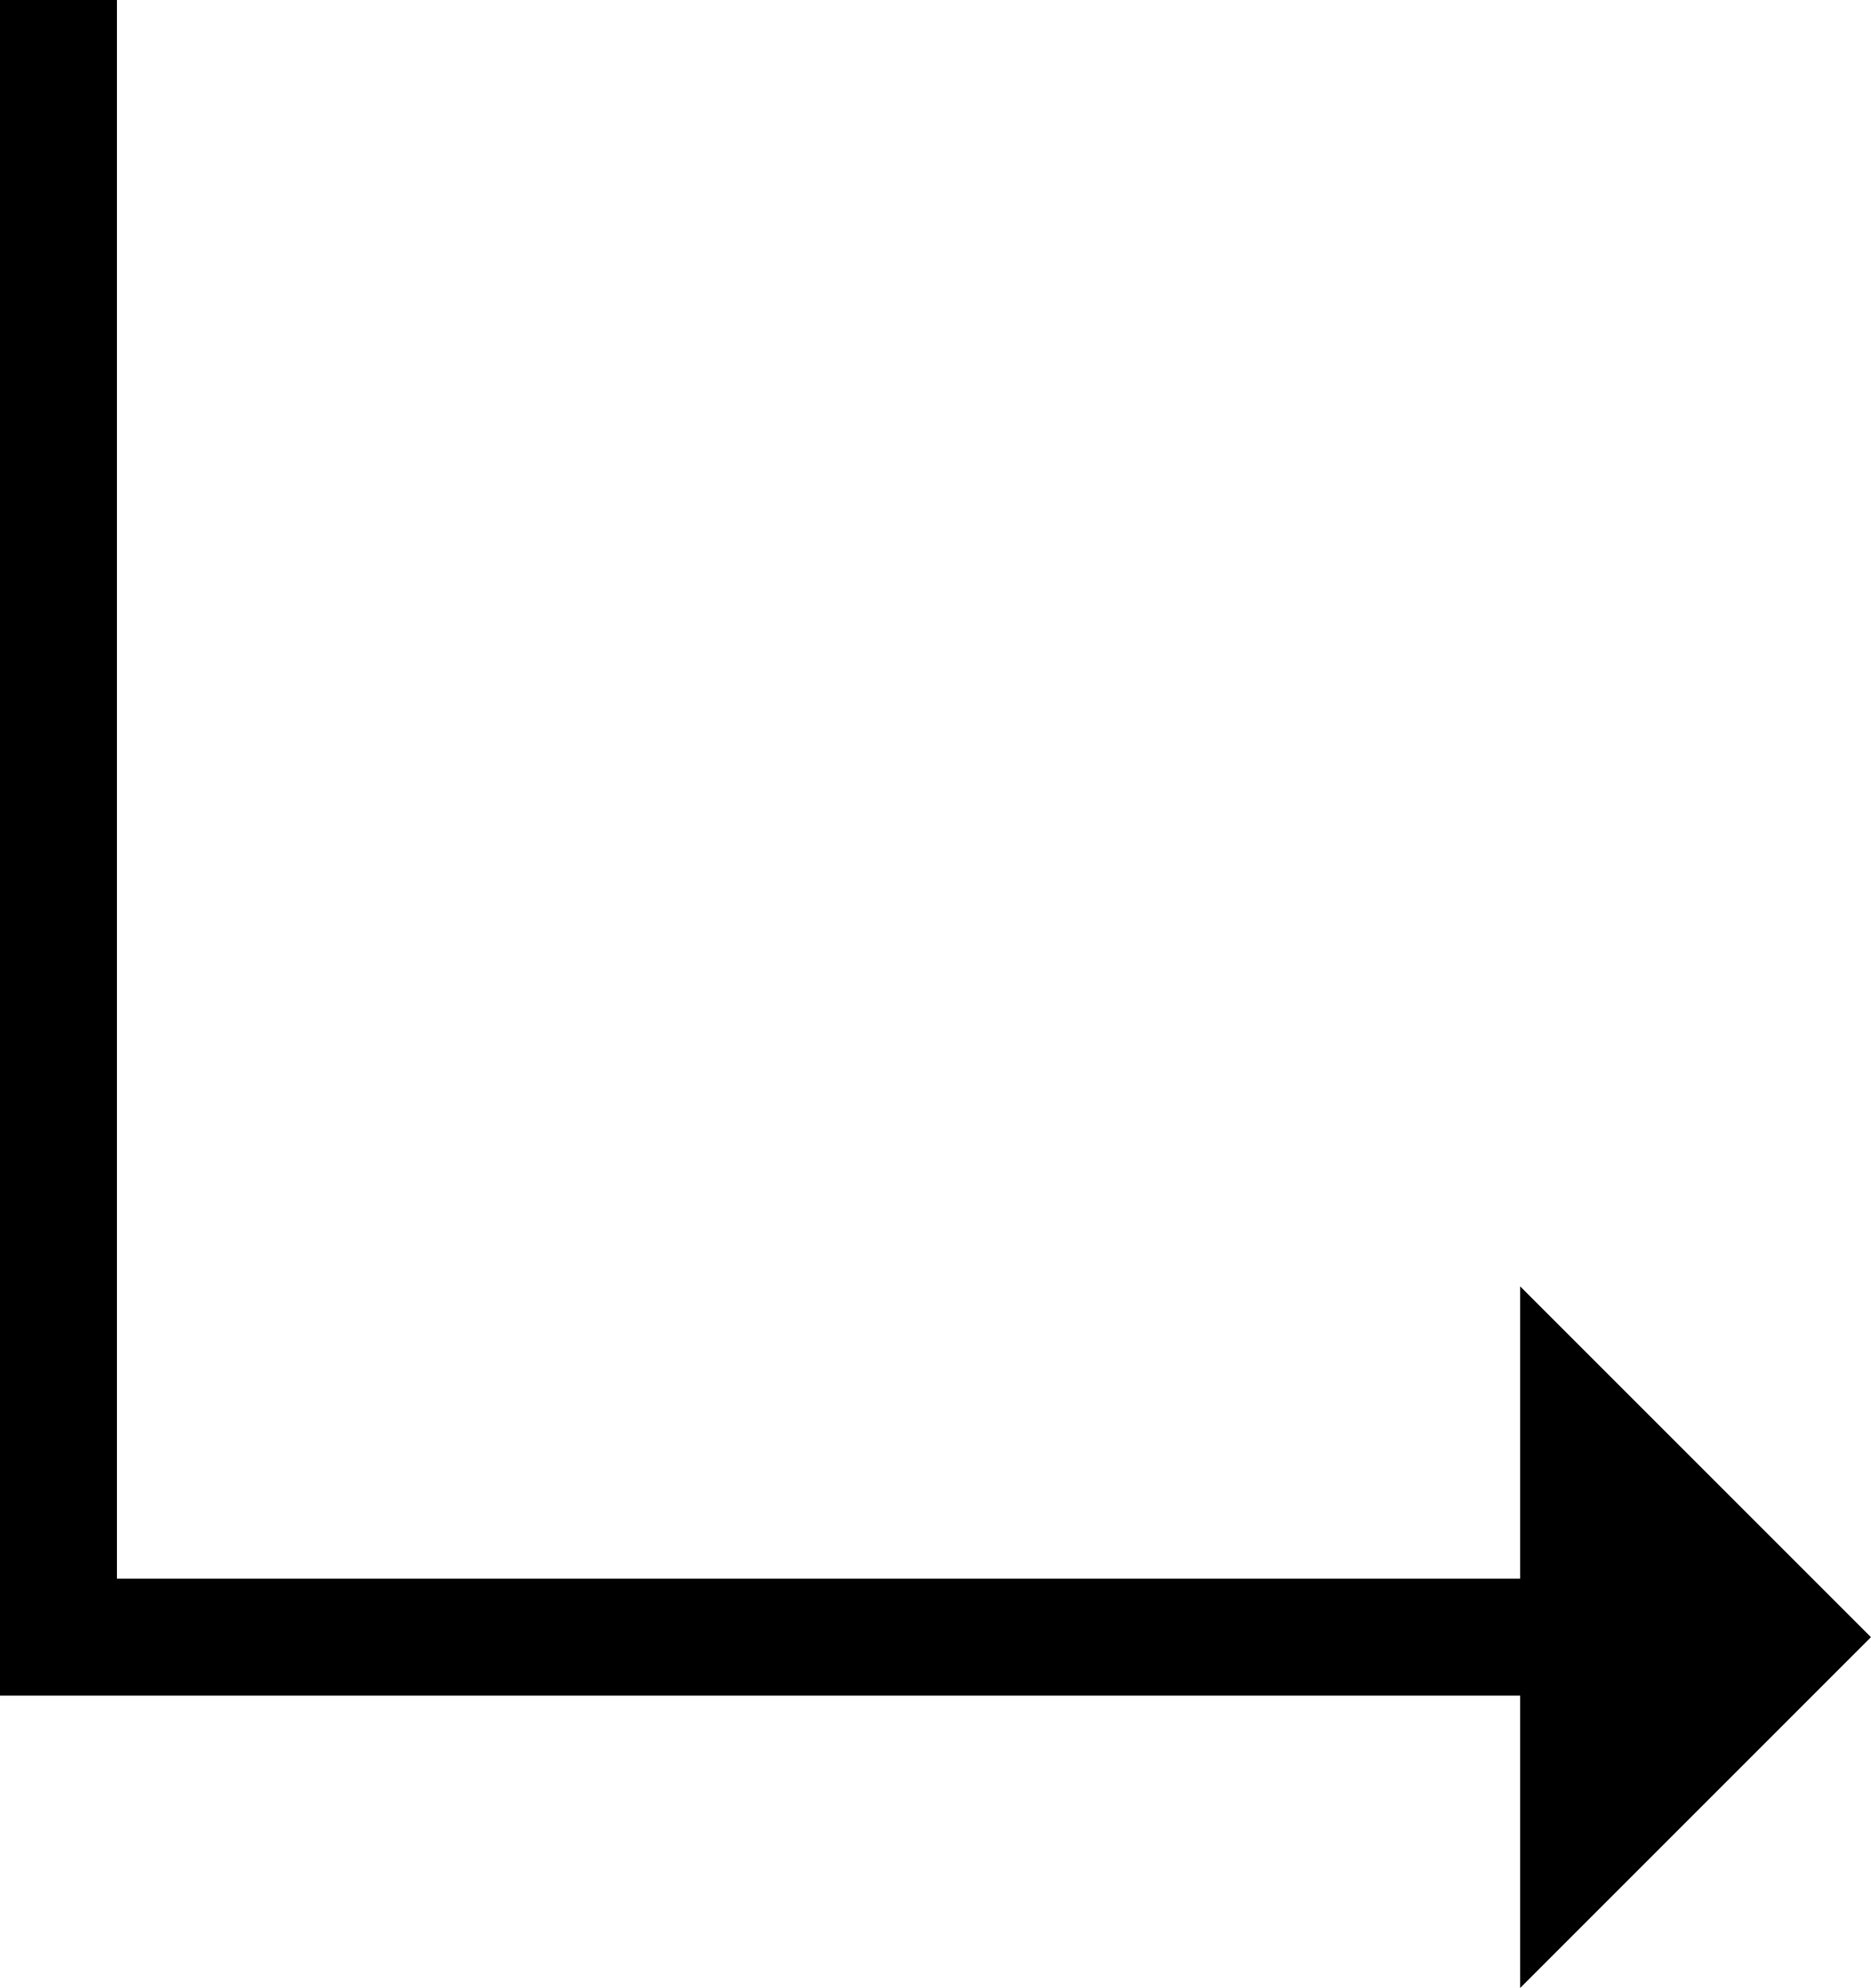
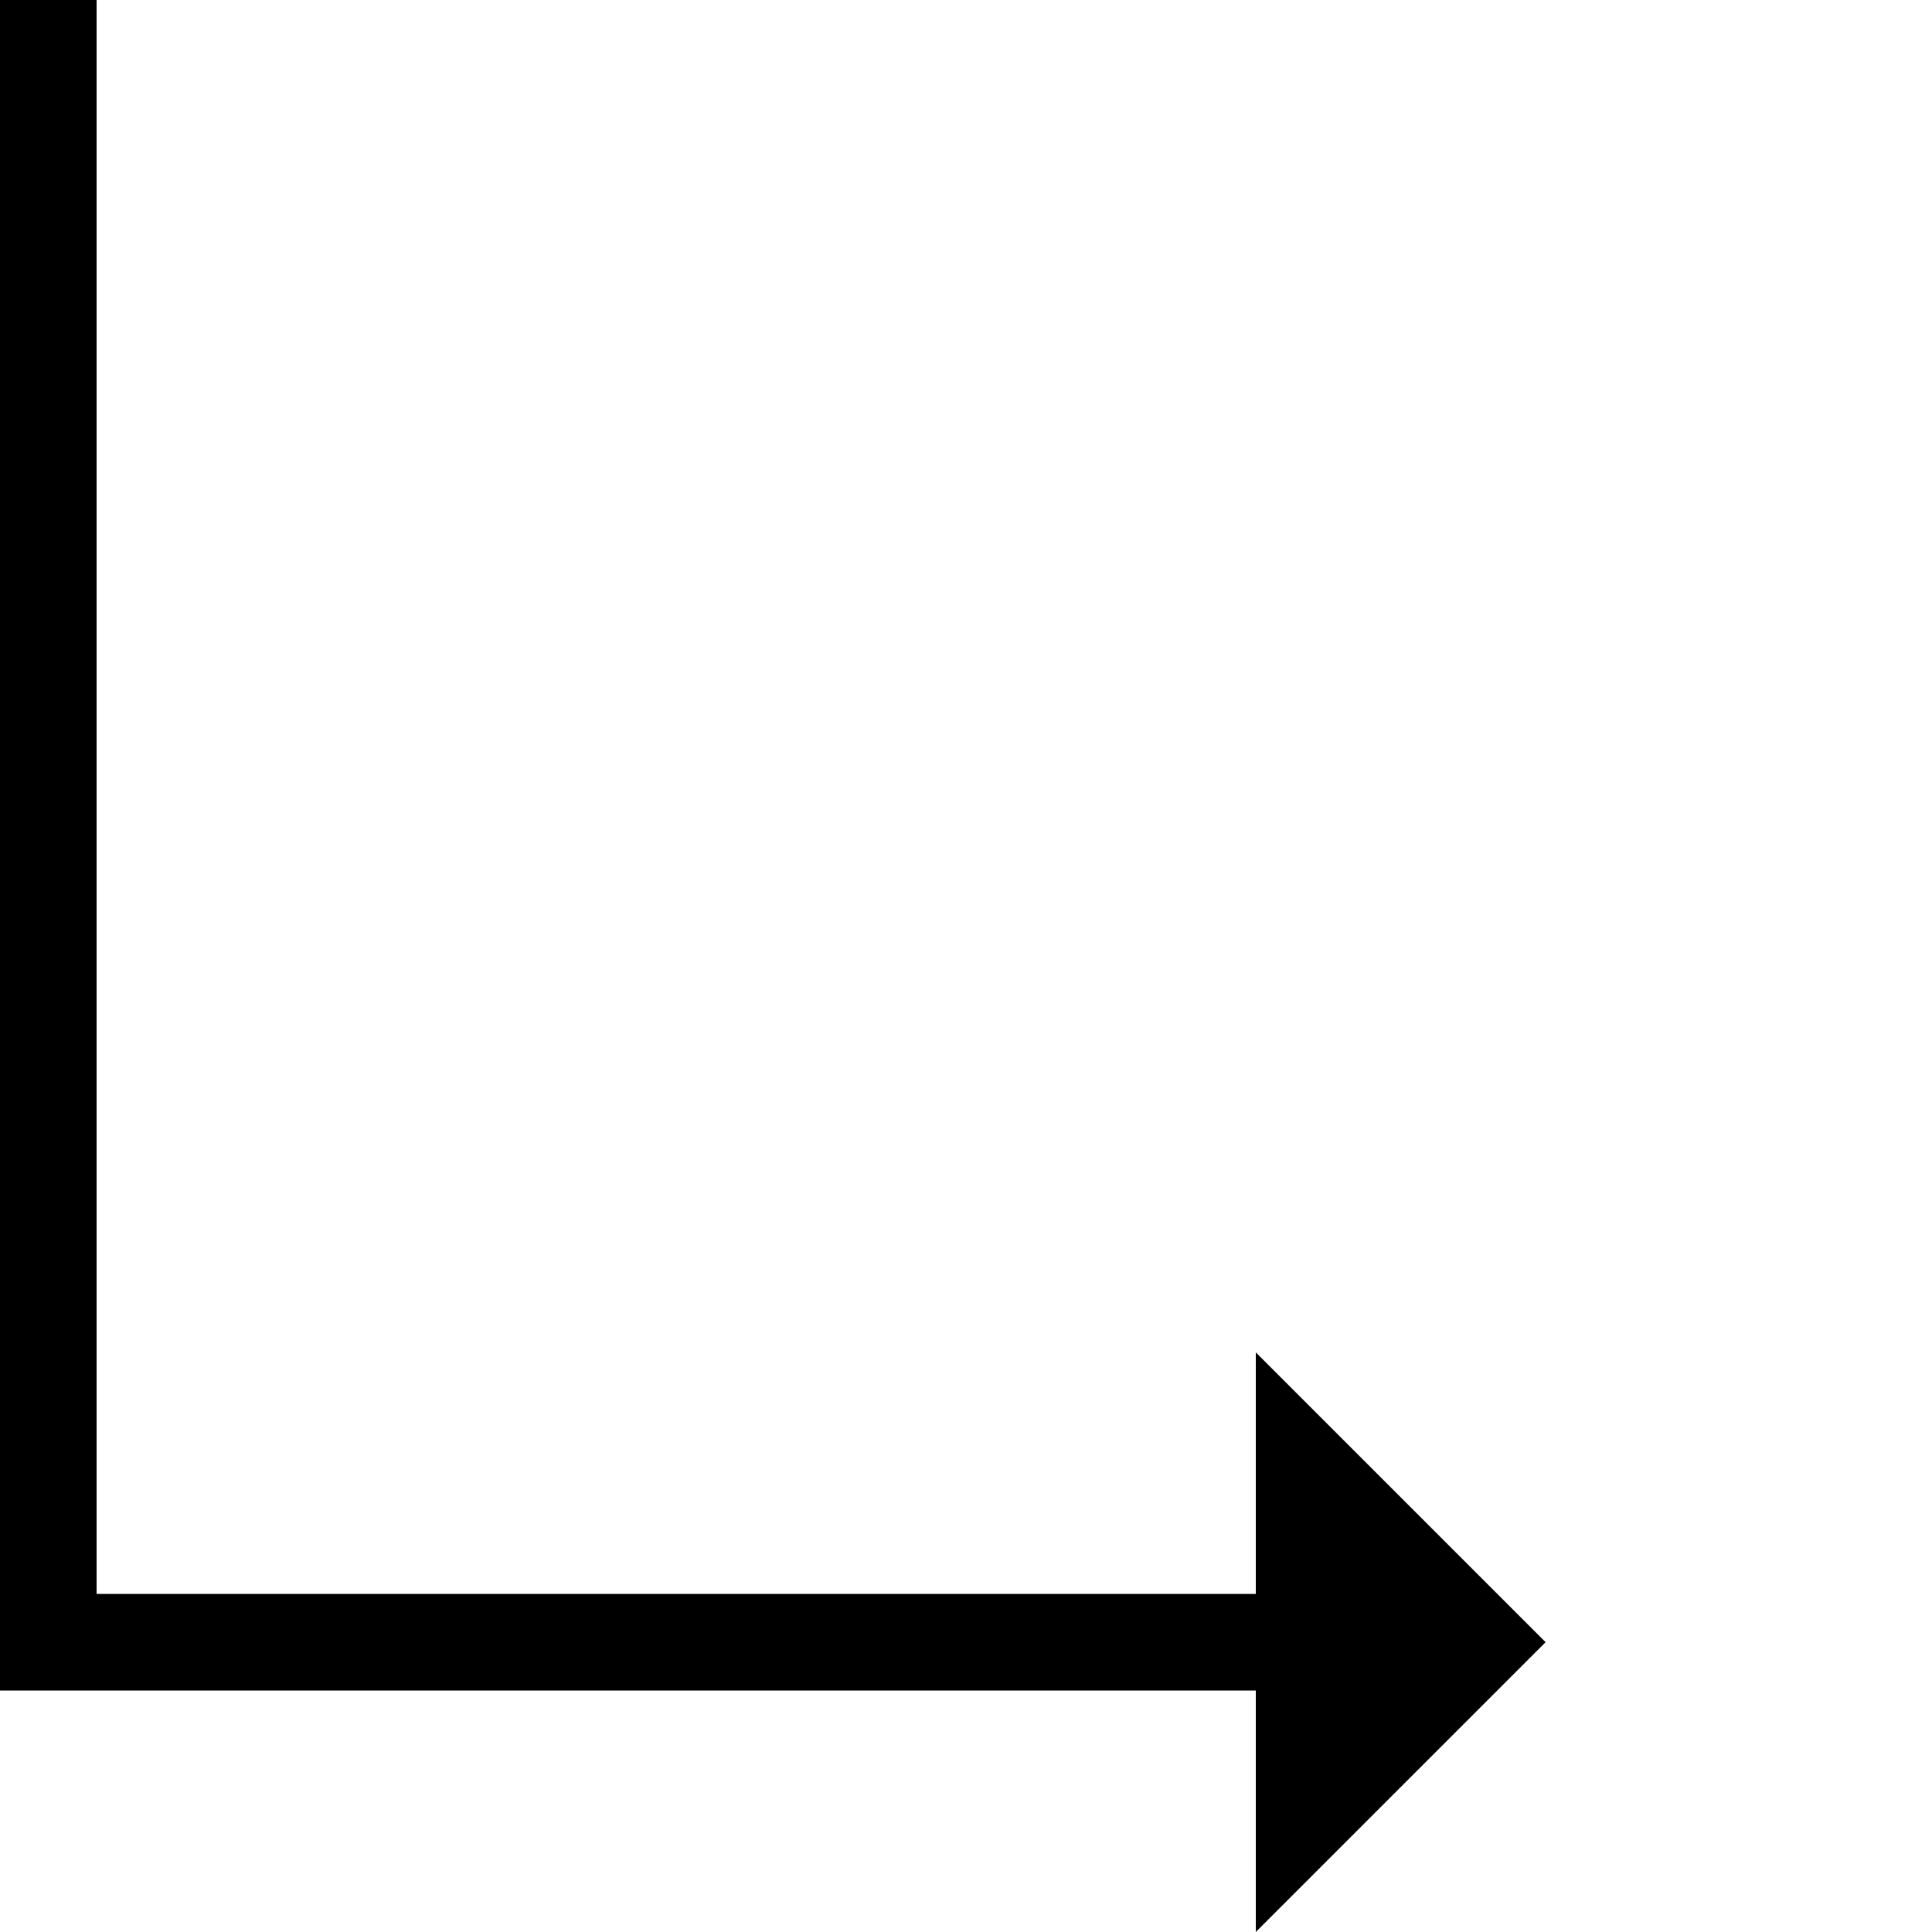
- <svg xmlns="http://www.w3.org/2000/svg" version="1.1" id="Layer_1" x="0px" y="0px" viewBox="0 0 16 17" style="enable-background:new 0 0 16 17;" xml:space="preserve">
-   <polygon points="16,14 13,11 13,13.5 1,13.5 1,0 0,0 0,14.5 13,14.5 13,17 " />
+ <svg xmlns="http://www.w3.org/2000/svg" version="1.1" id="Layer_1" x="0px" y="0px" viewBox="0 0 20 20" style="enable-background:new 0 0 20 20;" xml:space="preserve">
+   <polygon points="16,17 13,14 13,16.5 1,16.5 1,0 0,0 0,16.5 0,17.5 13,17.5 13,20 " />
+   <polygon points="-4.9,8 -7.9,5 -7.9,11 " />
+   <rect x="-24.9" y="-9" width="1" height="16.5" />
+   <rect x="-16.9" y="-0.5" transform="matrix(-1.836970e-16 1 -1 -1.836970e-16 -8.3703 24.3703)" width="1" height="17" />
</svg>
